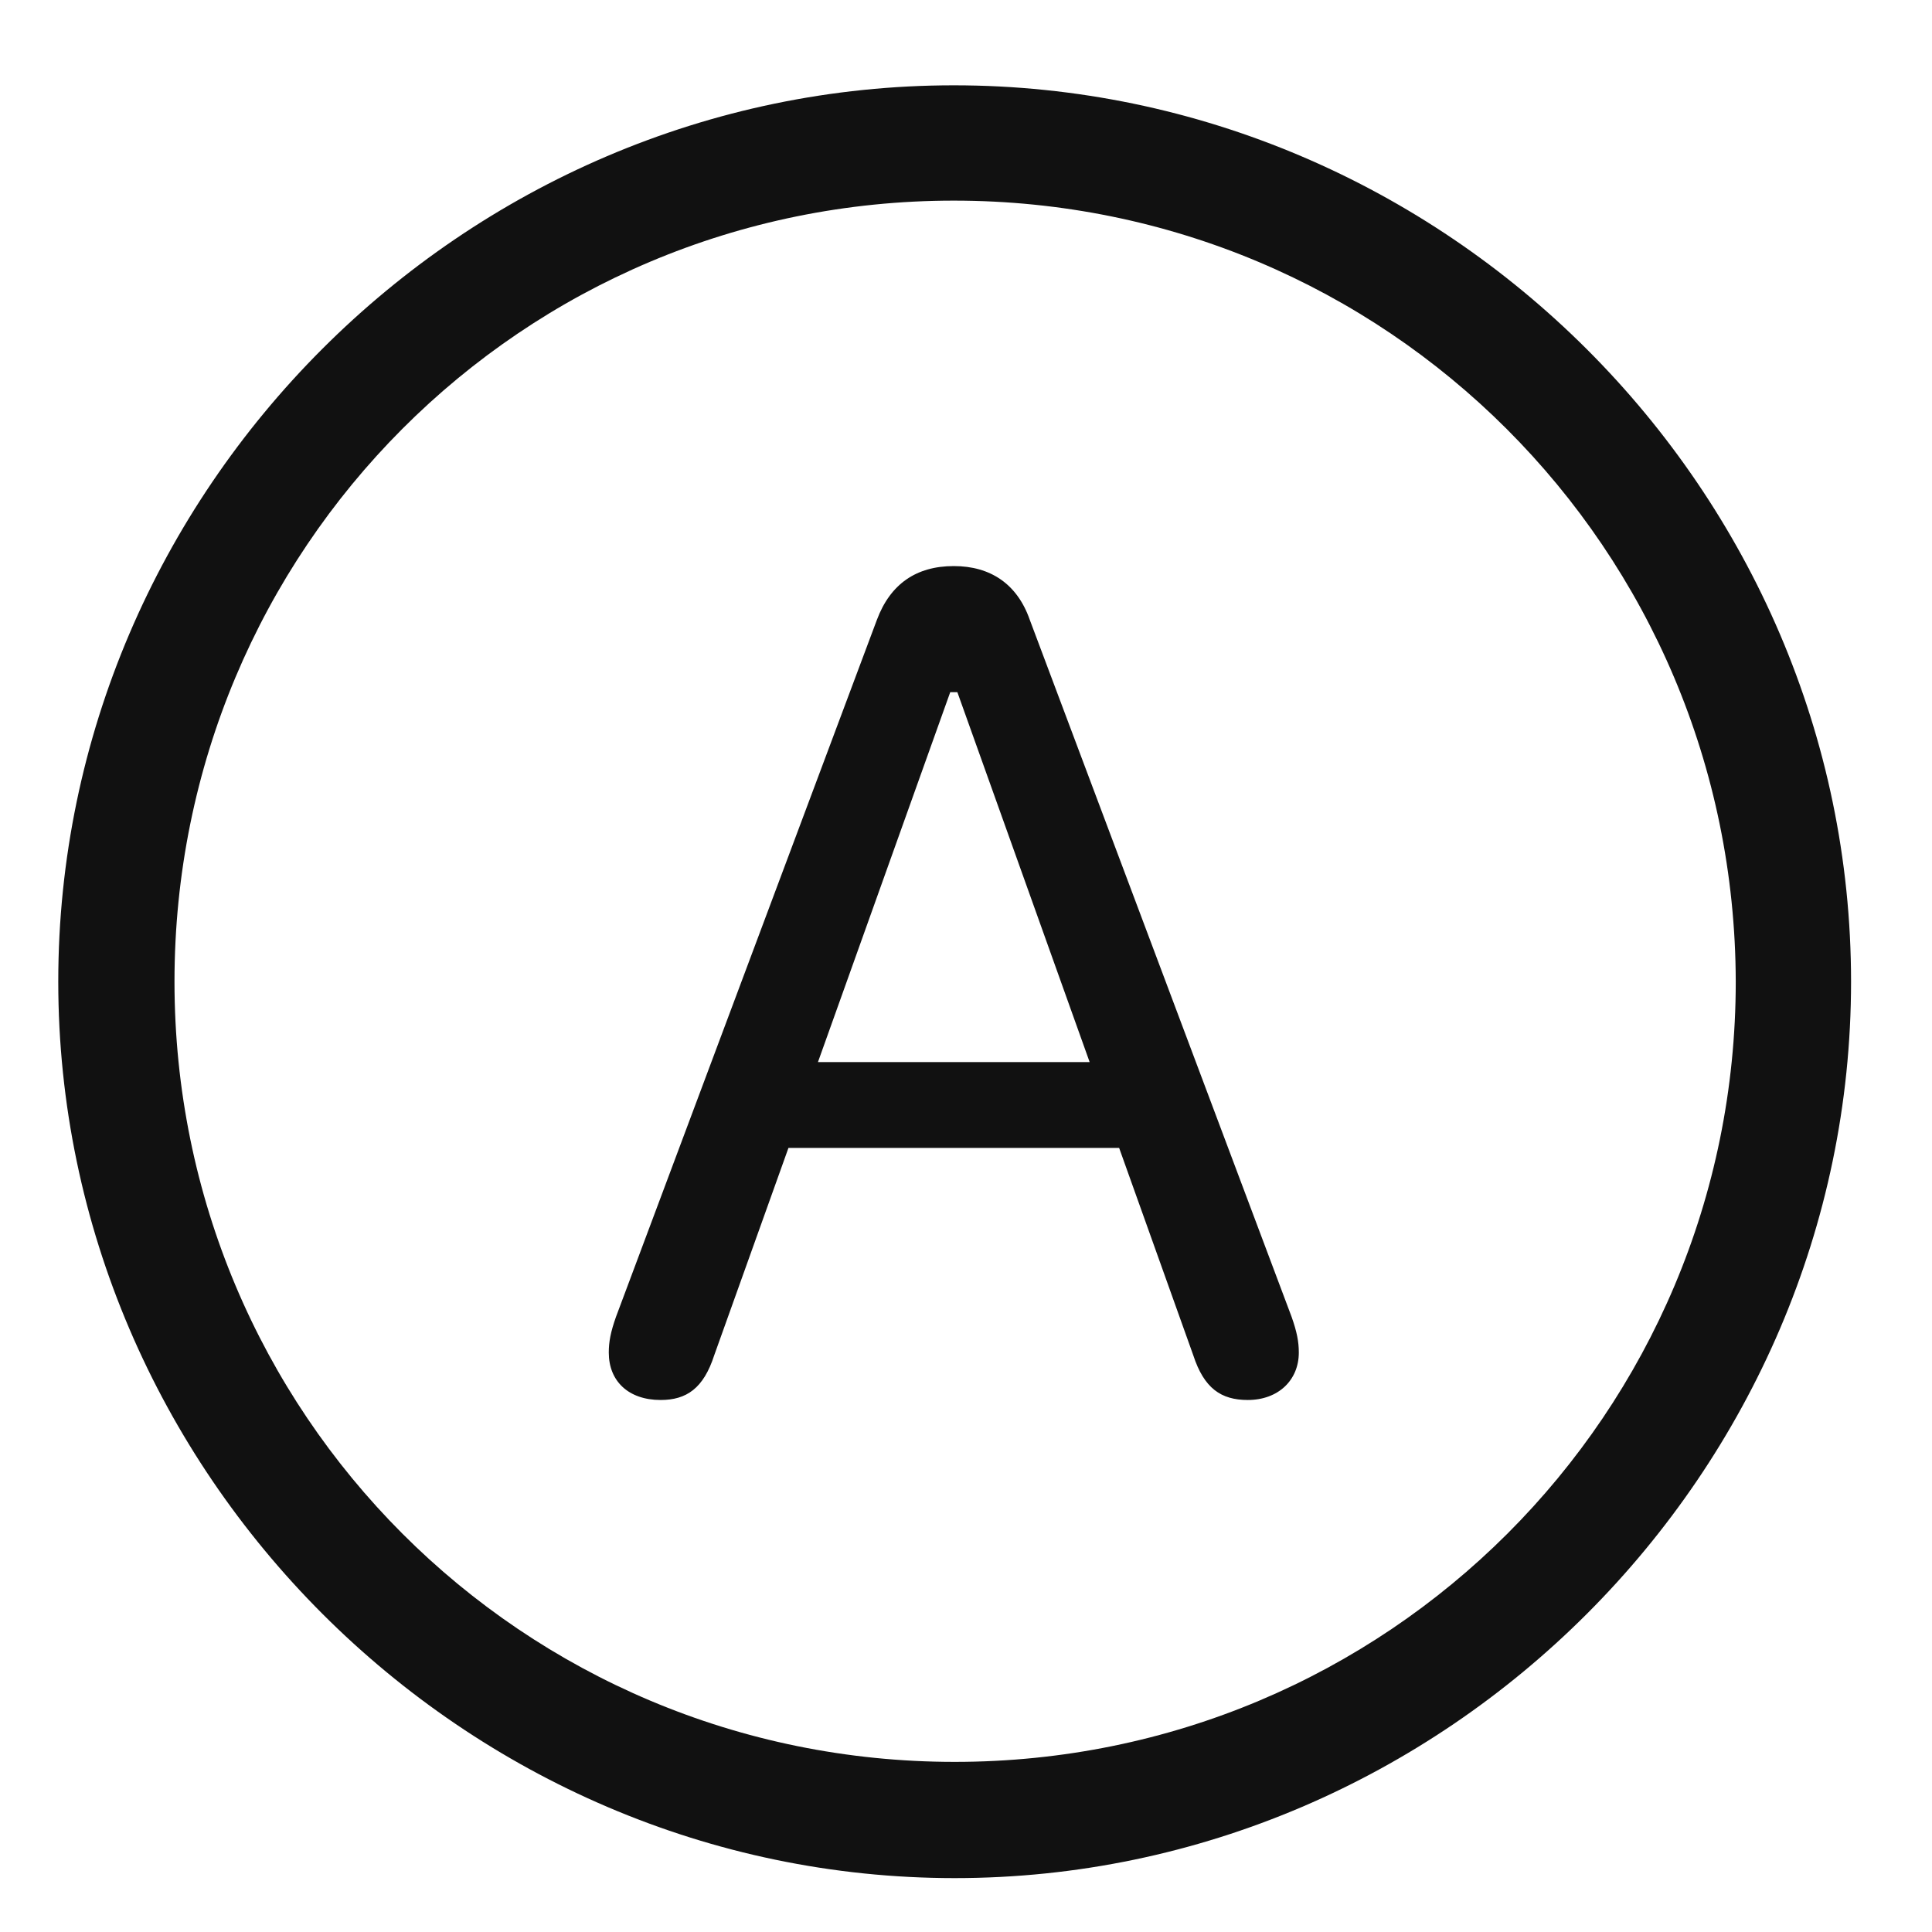
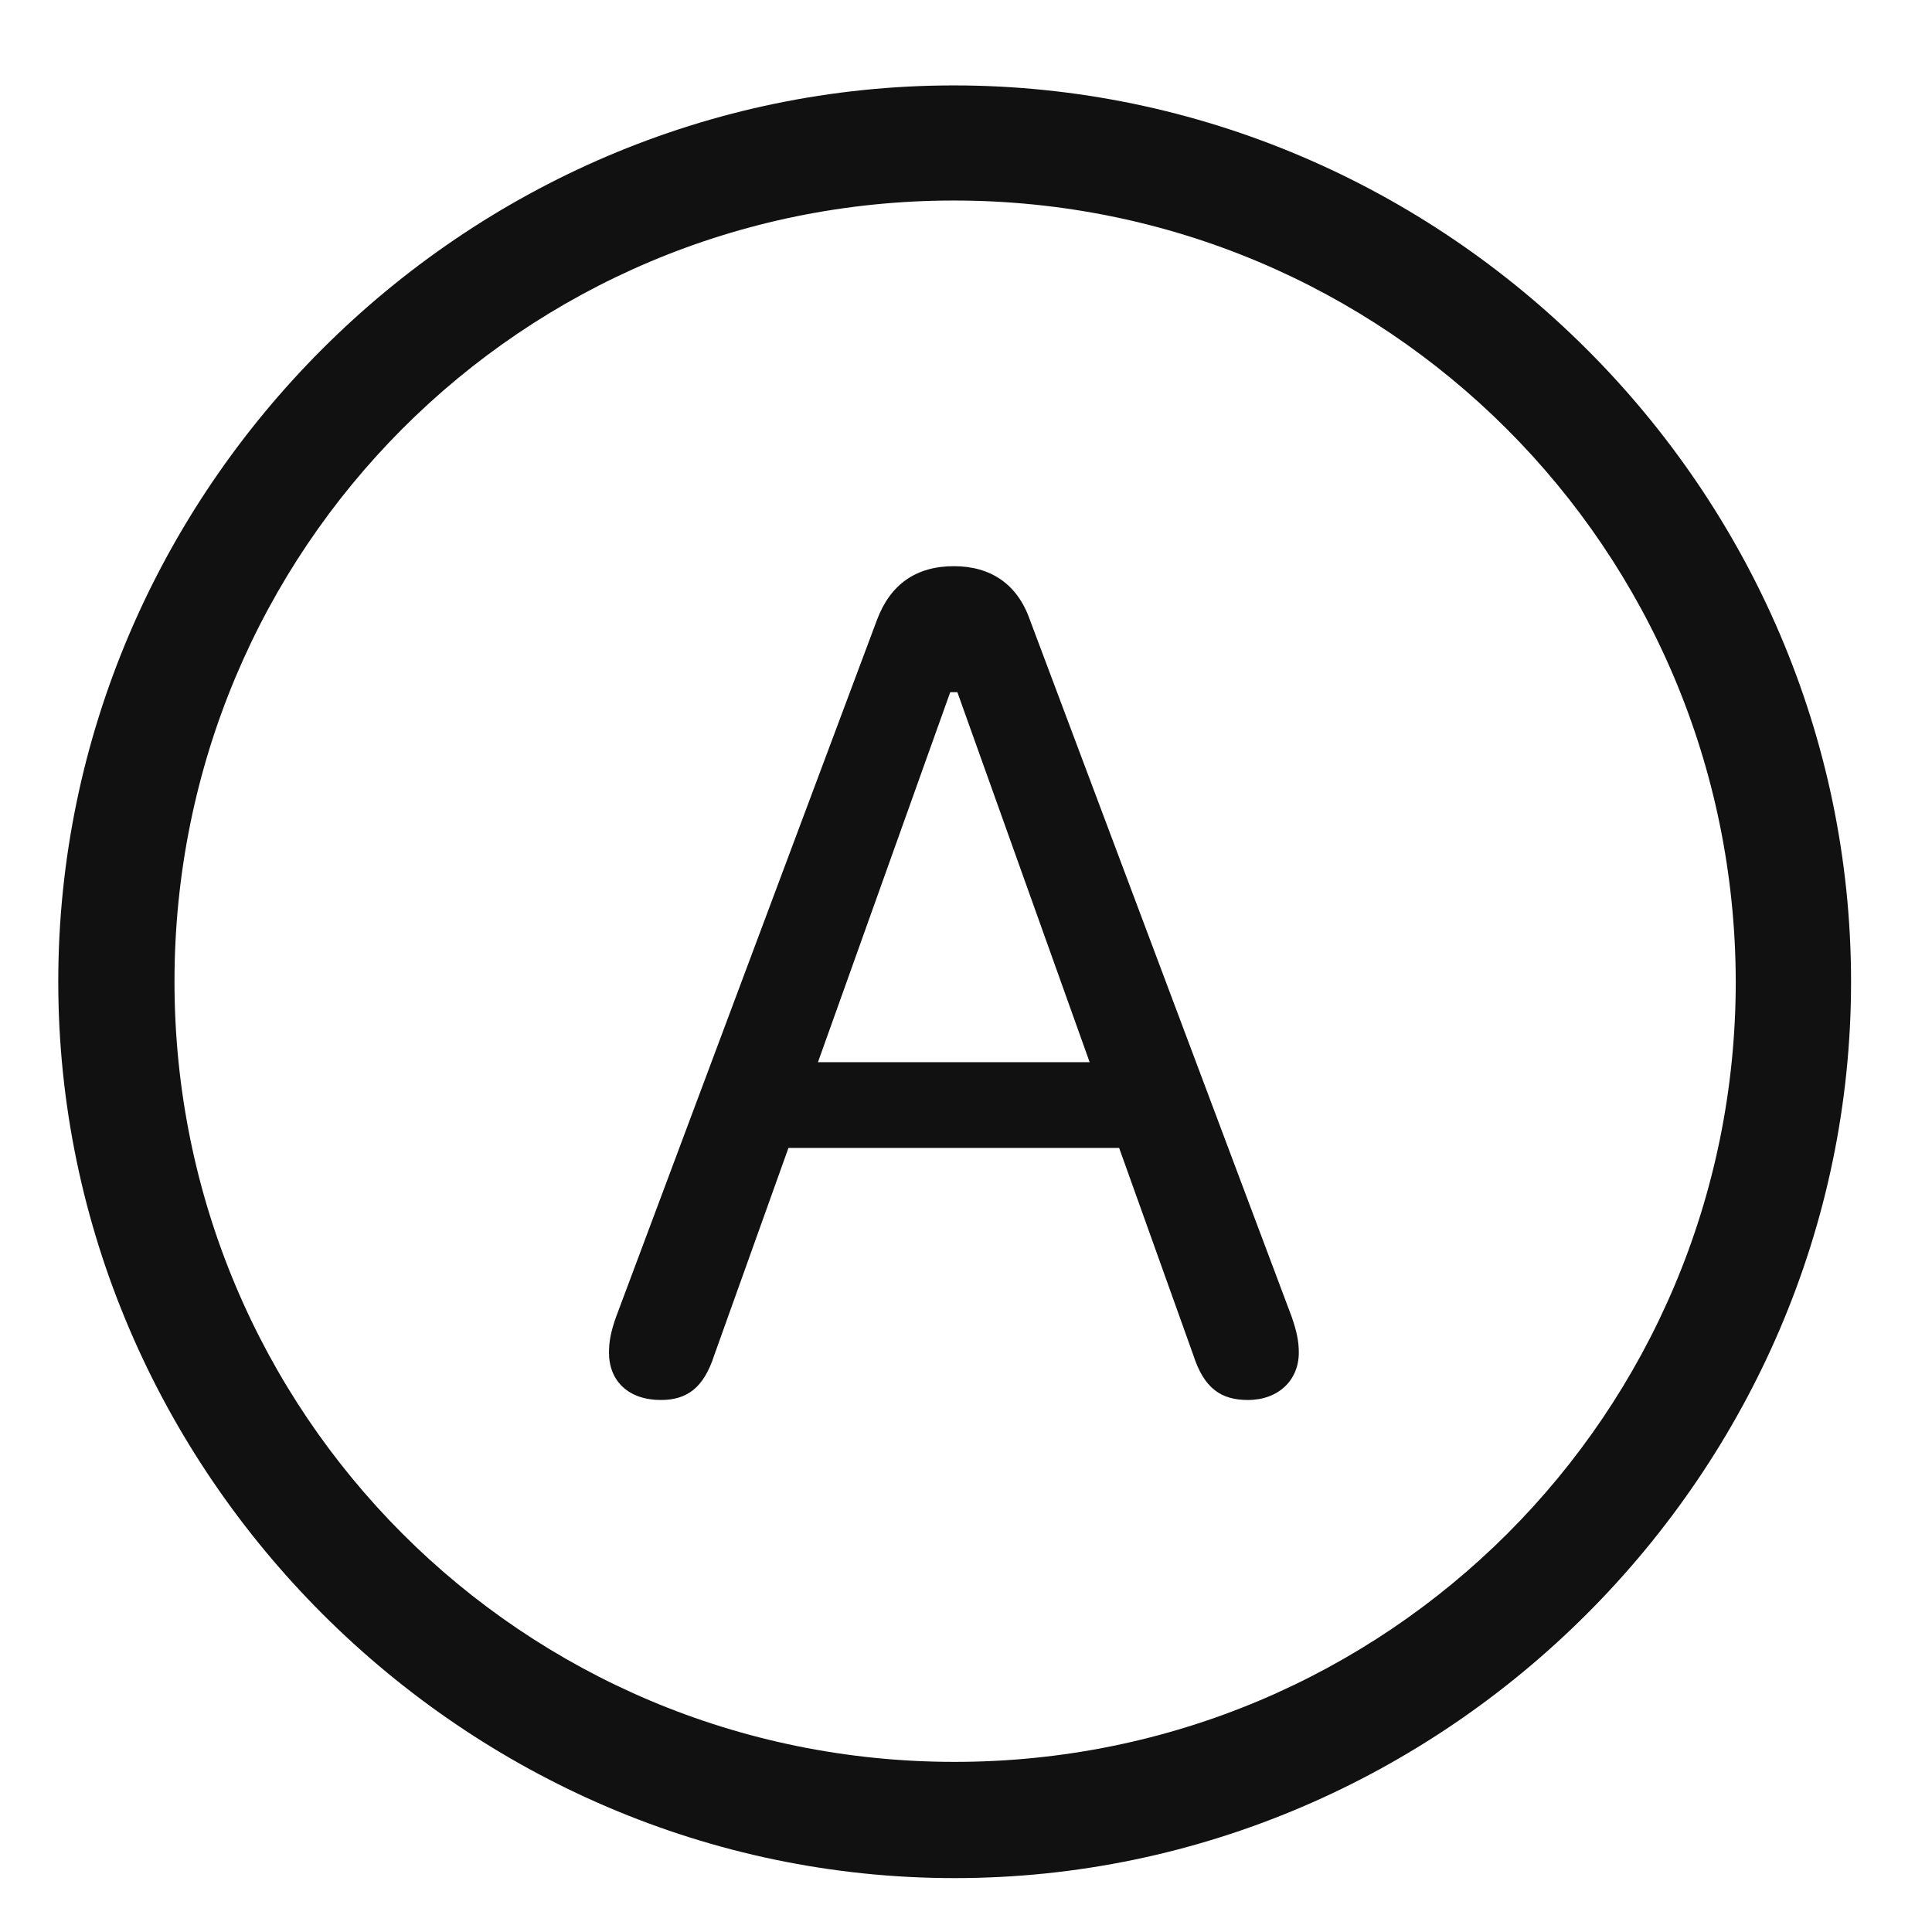
- <svg xmlns="http://www.w3.org/2000/svg" width="19" height="19" viewBox="0 0 19 19" fill="none">
-   <path d="M9.389 18.47C14.214 18.47 18.204 14.479 18.204 9.654C18.204 4.82 14.214 0.839 9.38 0.839C4.555 0.839 0.573 4.82 0.573 9.654C0.573 14.479 4.563 18.47 9.389 18.47ZM9.389 17.327C5.135 17.327 1.716 13.899 1.716 9.654C1.716 5.4 5.135 1.973 9.38 1.973C13.634 1.973 17.061 5.4 17.07 9.654C17.07 13.899 13.643 17.327 9.389 17.327ZM6.497 13.768C6.752 13.768 6.919 13.653 7.024 13.328L7.754 11.289H11.006L11.735 13.328C11.841 13.653 12.008 13.768 12.271 13.768C12.57 13.768 12.773 13.574 12.773 13.302C12.773 13.196 12.755 13.1 12.702 12.95L10.127 6.095C10.004 5.743 9.74 5.567 9.38 5.567C9.011 5.567 8.756 5.743 8.624 6.095L6.058 12.95C6.005 13.1 5.987 13.196 5.987 13.302C5.987 13.583 6.181 13.768 6.497 13.768ZM8.044 10.445L9.345 6.807H9.415L10.716 10.445H8.044Z" fill="#111111" />
+ <svg xmlns="http://www.w3.org/2000/svg" fill="none" height="19" viewBox="0 0 19 19" width="19">
+   <path d="m9.389 18.47c4.825 0 8.815-3.99 8.815-8.815 0-4.834-3.99-8.815-8.824-8.815-4.825 0-8.807 3.981-8.807 8.815 0 4.825 3.99 8.815 8.815 8.815zm0-1.143c-4.254 0-7.673-3.428-7.673-7.673 0-4.254 3.419-7.682 7.664-7.682 4.254 0 7.682 3.428 7.69 7.682 0 4.245-3.428 7.673-7.682 7.673zm-2.892-3.559c.255 0 .422-.114.527-.44l.73-2.039h3.252l.73 2.039c.105.325.272.44.536.44.299 0 .501-.193.501-.466 0-.105-.018-.202-.07-.352l-2.575-6.855c-.123-.352-.387-.527-.747-.527-.369 0-.624.176-.756.527l-2.566 6.855c-.053.149-.07.246-.07.352 0 .281.193.466.51.466zm1.547-3.322 1.301-3.639h.07l1.301 3.639z" fill="#111" />
</svg>
